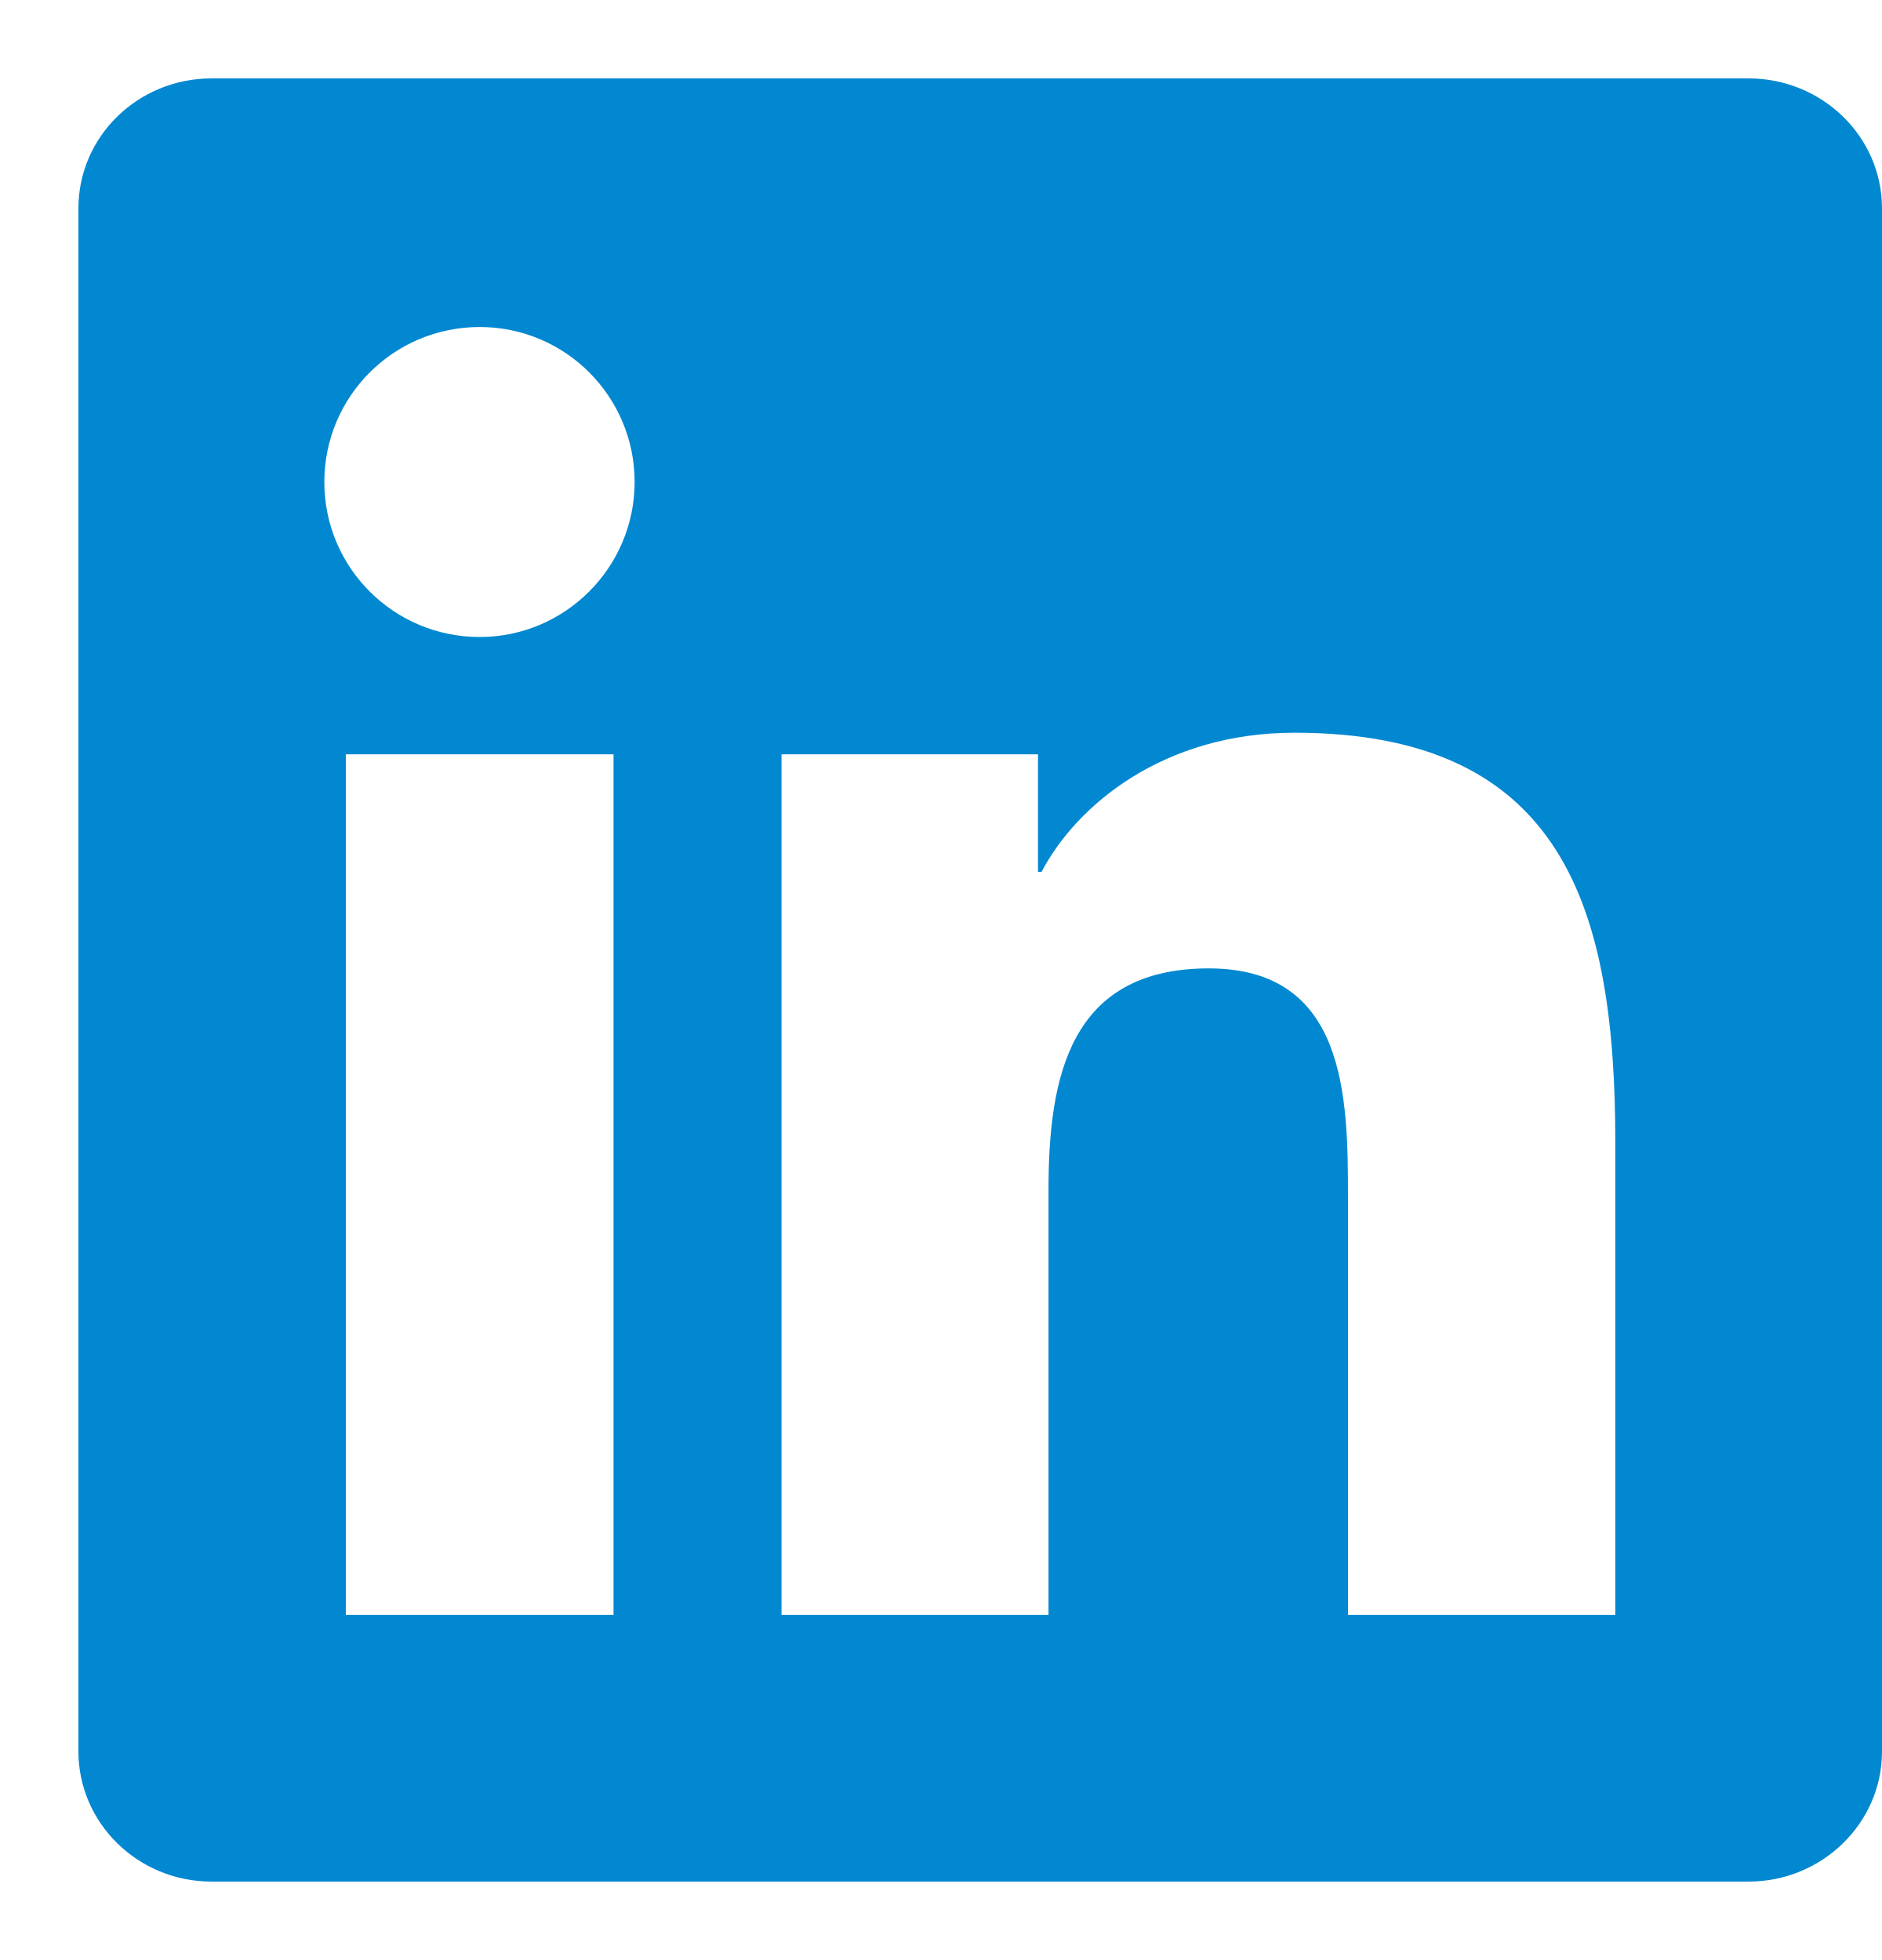
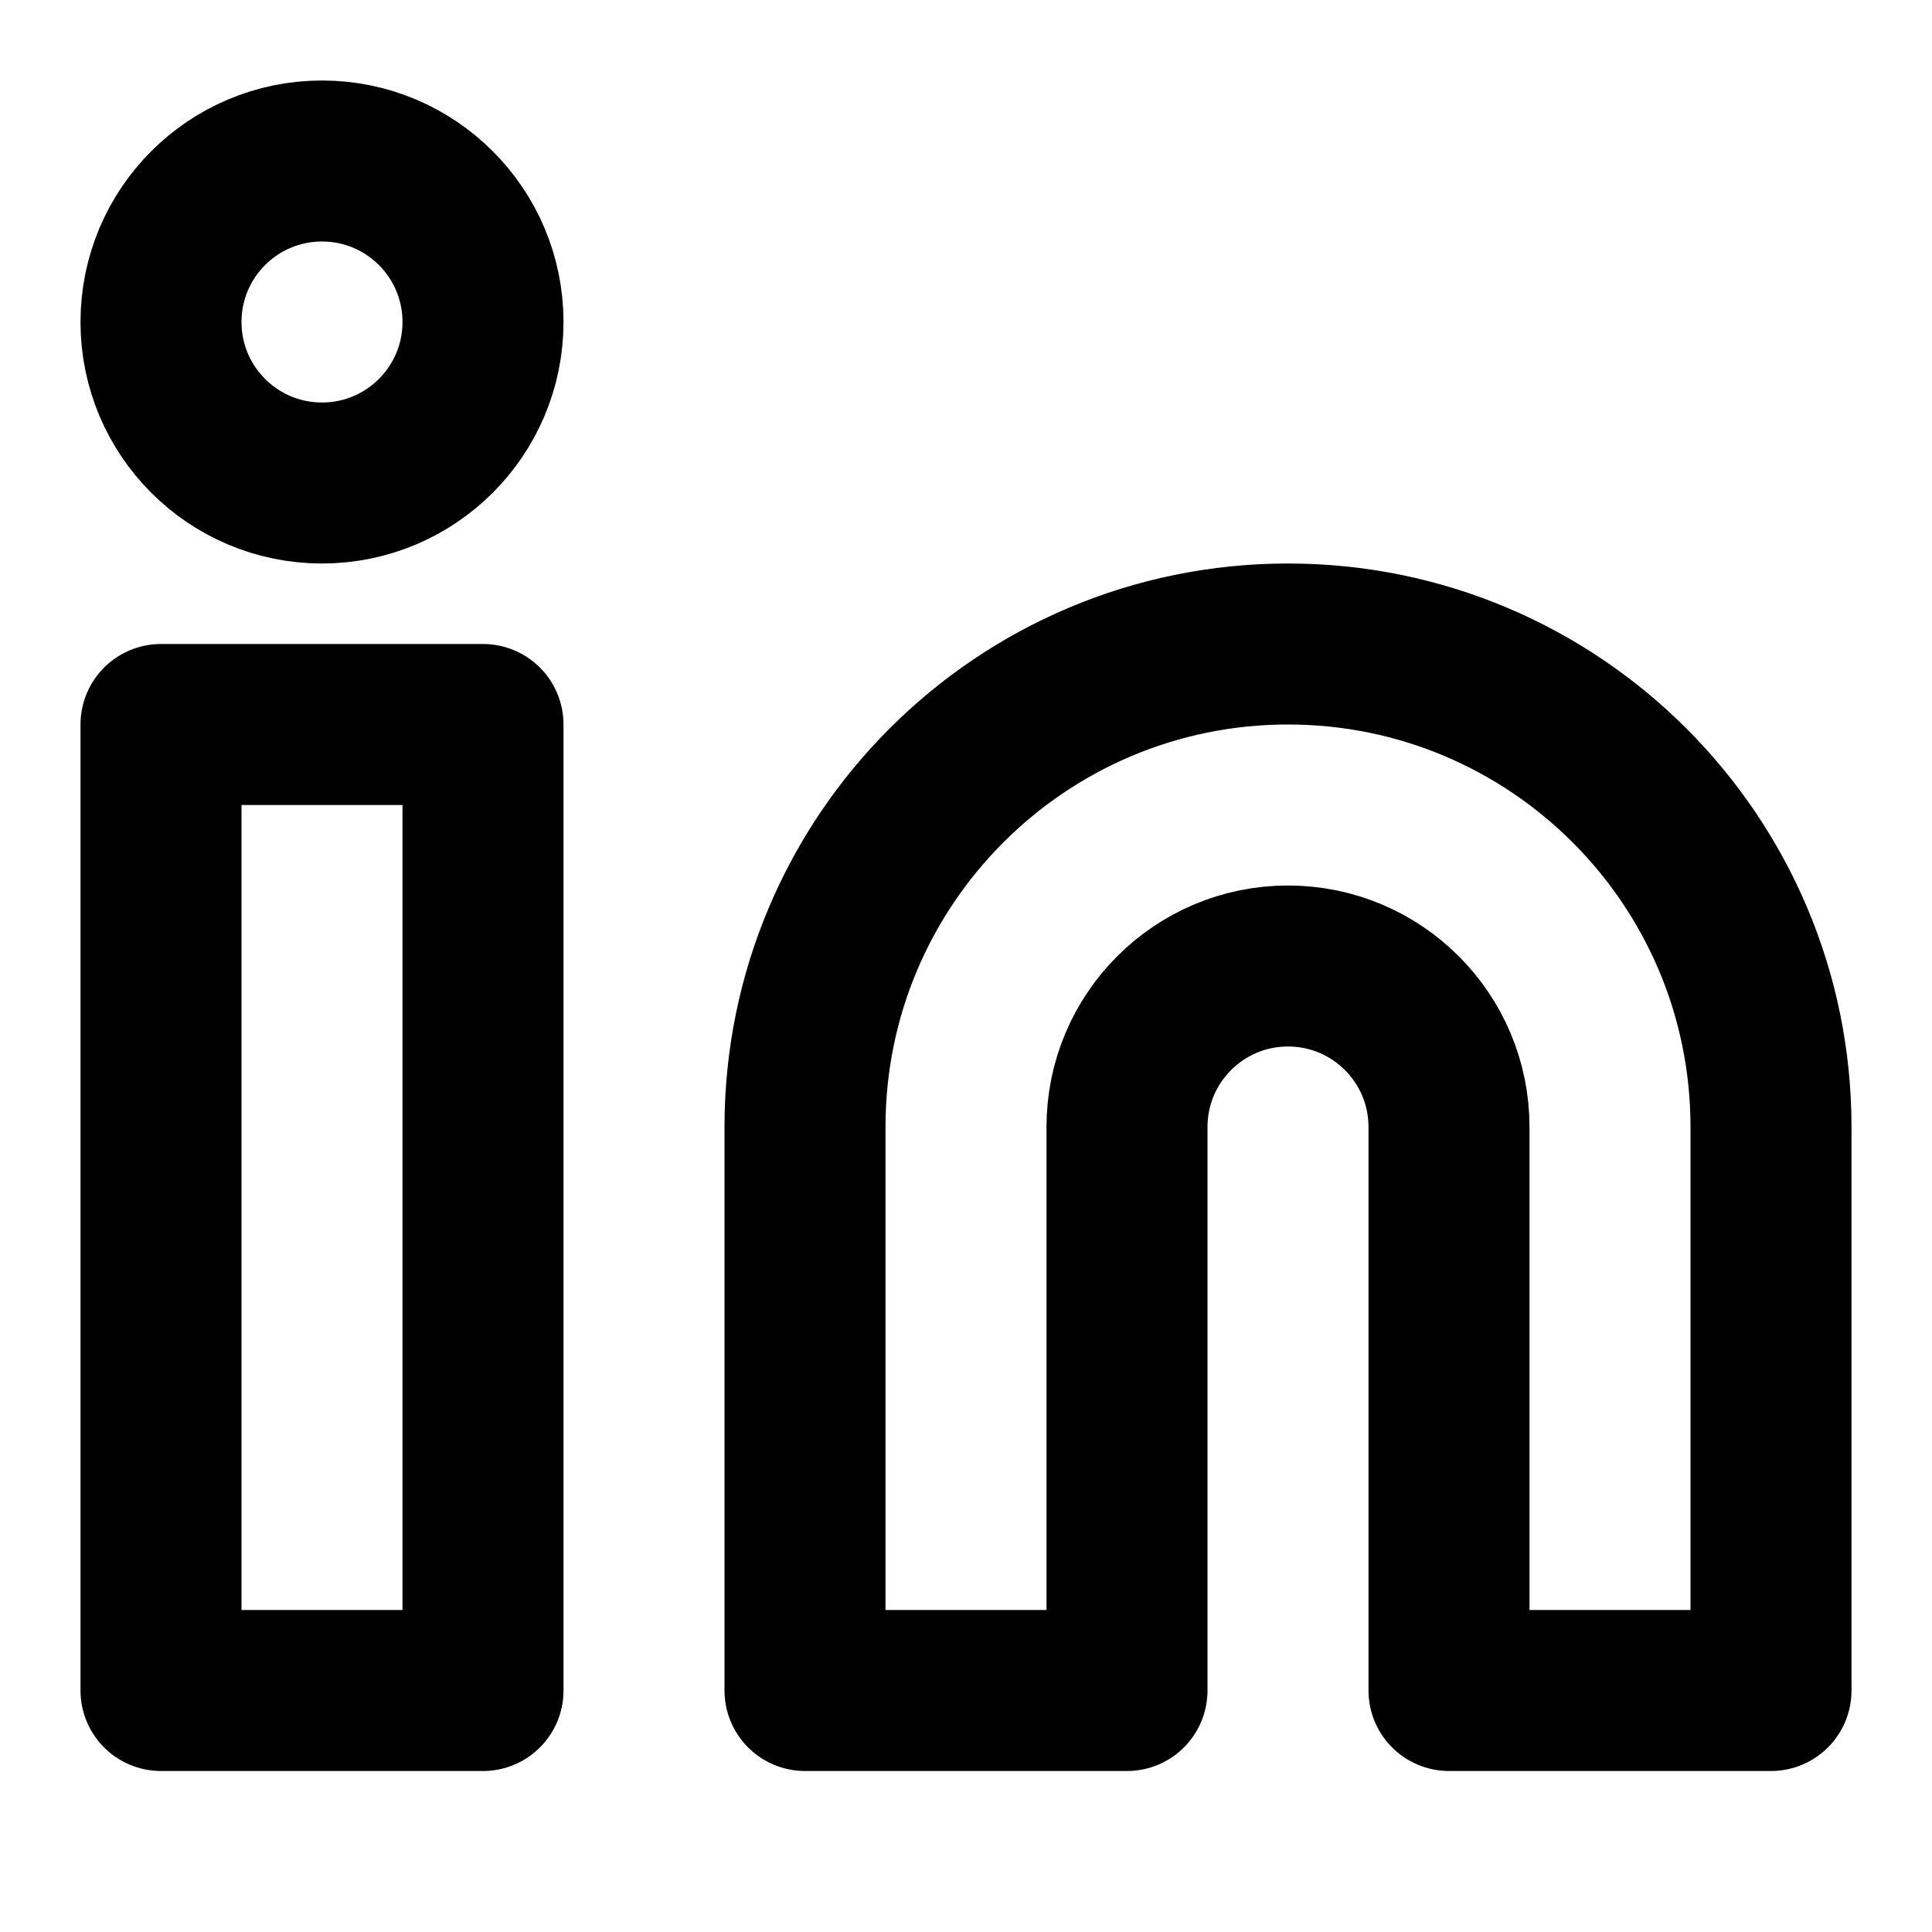
- <svg xmlns="http://www.w3.org/2000/svg" width="24" height="25" viewBox="0 0 24 25" fill="none">
-   <path d="M22.297 1H2.698C1.759 1 1 1.741 1 2.658V22.338C1 23.254 1.759 24 2.698 24H22.297C23.236 24 24 23.254 24 22.342V2.658C24 1.741 23.236 1 22.297 1ZM7.824 20.599H4.41V9.621H7.824V20.599ZM6.117 8.125C5.021 8.125 4.136 7.24 4.136 6.148C4.136 5.056 5.021 4.171 6.117 4.171C7.208 4.171 8.093 5.056 8.093 6.148C8.093 7.235 7.208 8.125 6.117 8.125ZM20.599 20.599H17.19V15.263C17.19 13.991 17.167 12.352 15.415 12.352C13.641 12.352 13.371 13.74 13.371 15.173V20.599H9.966V9.621H13.237V11.121H13.282C13.735 10.258 14.849 9.346 16.507 9.346C19.962 9.346 20.599 11.62 20.599 14.575V20.599Z" fill="#0288D1" />
+ <svg xmlns="http://www.w3.org/2000/svg" width="24" height="24" viewBox="0 0 24 24" fill="none" stroke="#000" stroke-width="2" stroke-linecap="round" stroke-linejoin="round" class="lucide lucide-linkedin-icon lucide-linkedin">
+   <path d="M16 8a6 6 0 0 1 6 6v7h-4v-7a2 2 0 0 0-2-2 2 2 0 0 0-2 2v7h-4v-7a6 6 0 0 1 6-6z" />
+   <rect width="4" height="12" x="2" y="9" />
+   <circle cx="4" cy="4" r="2" />
</svg>
